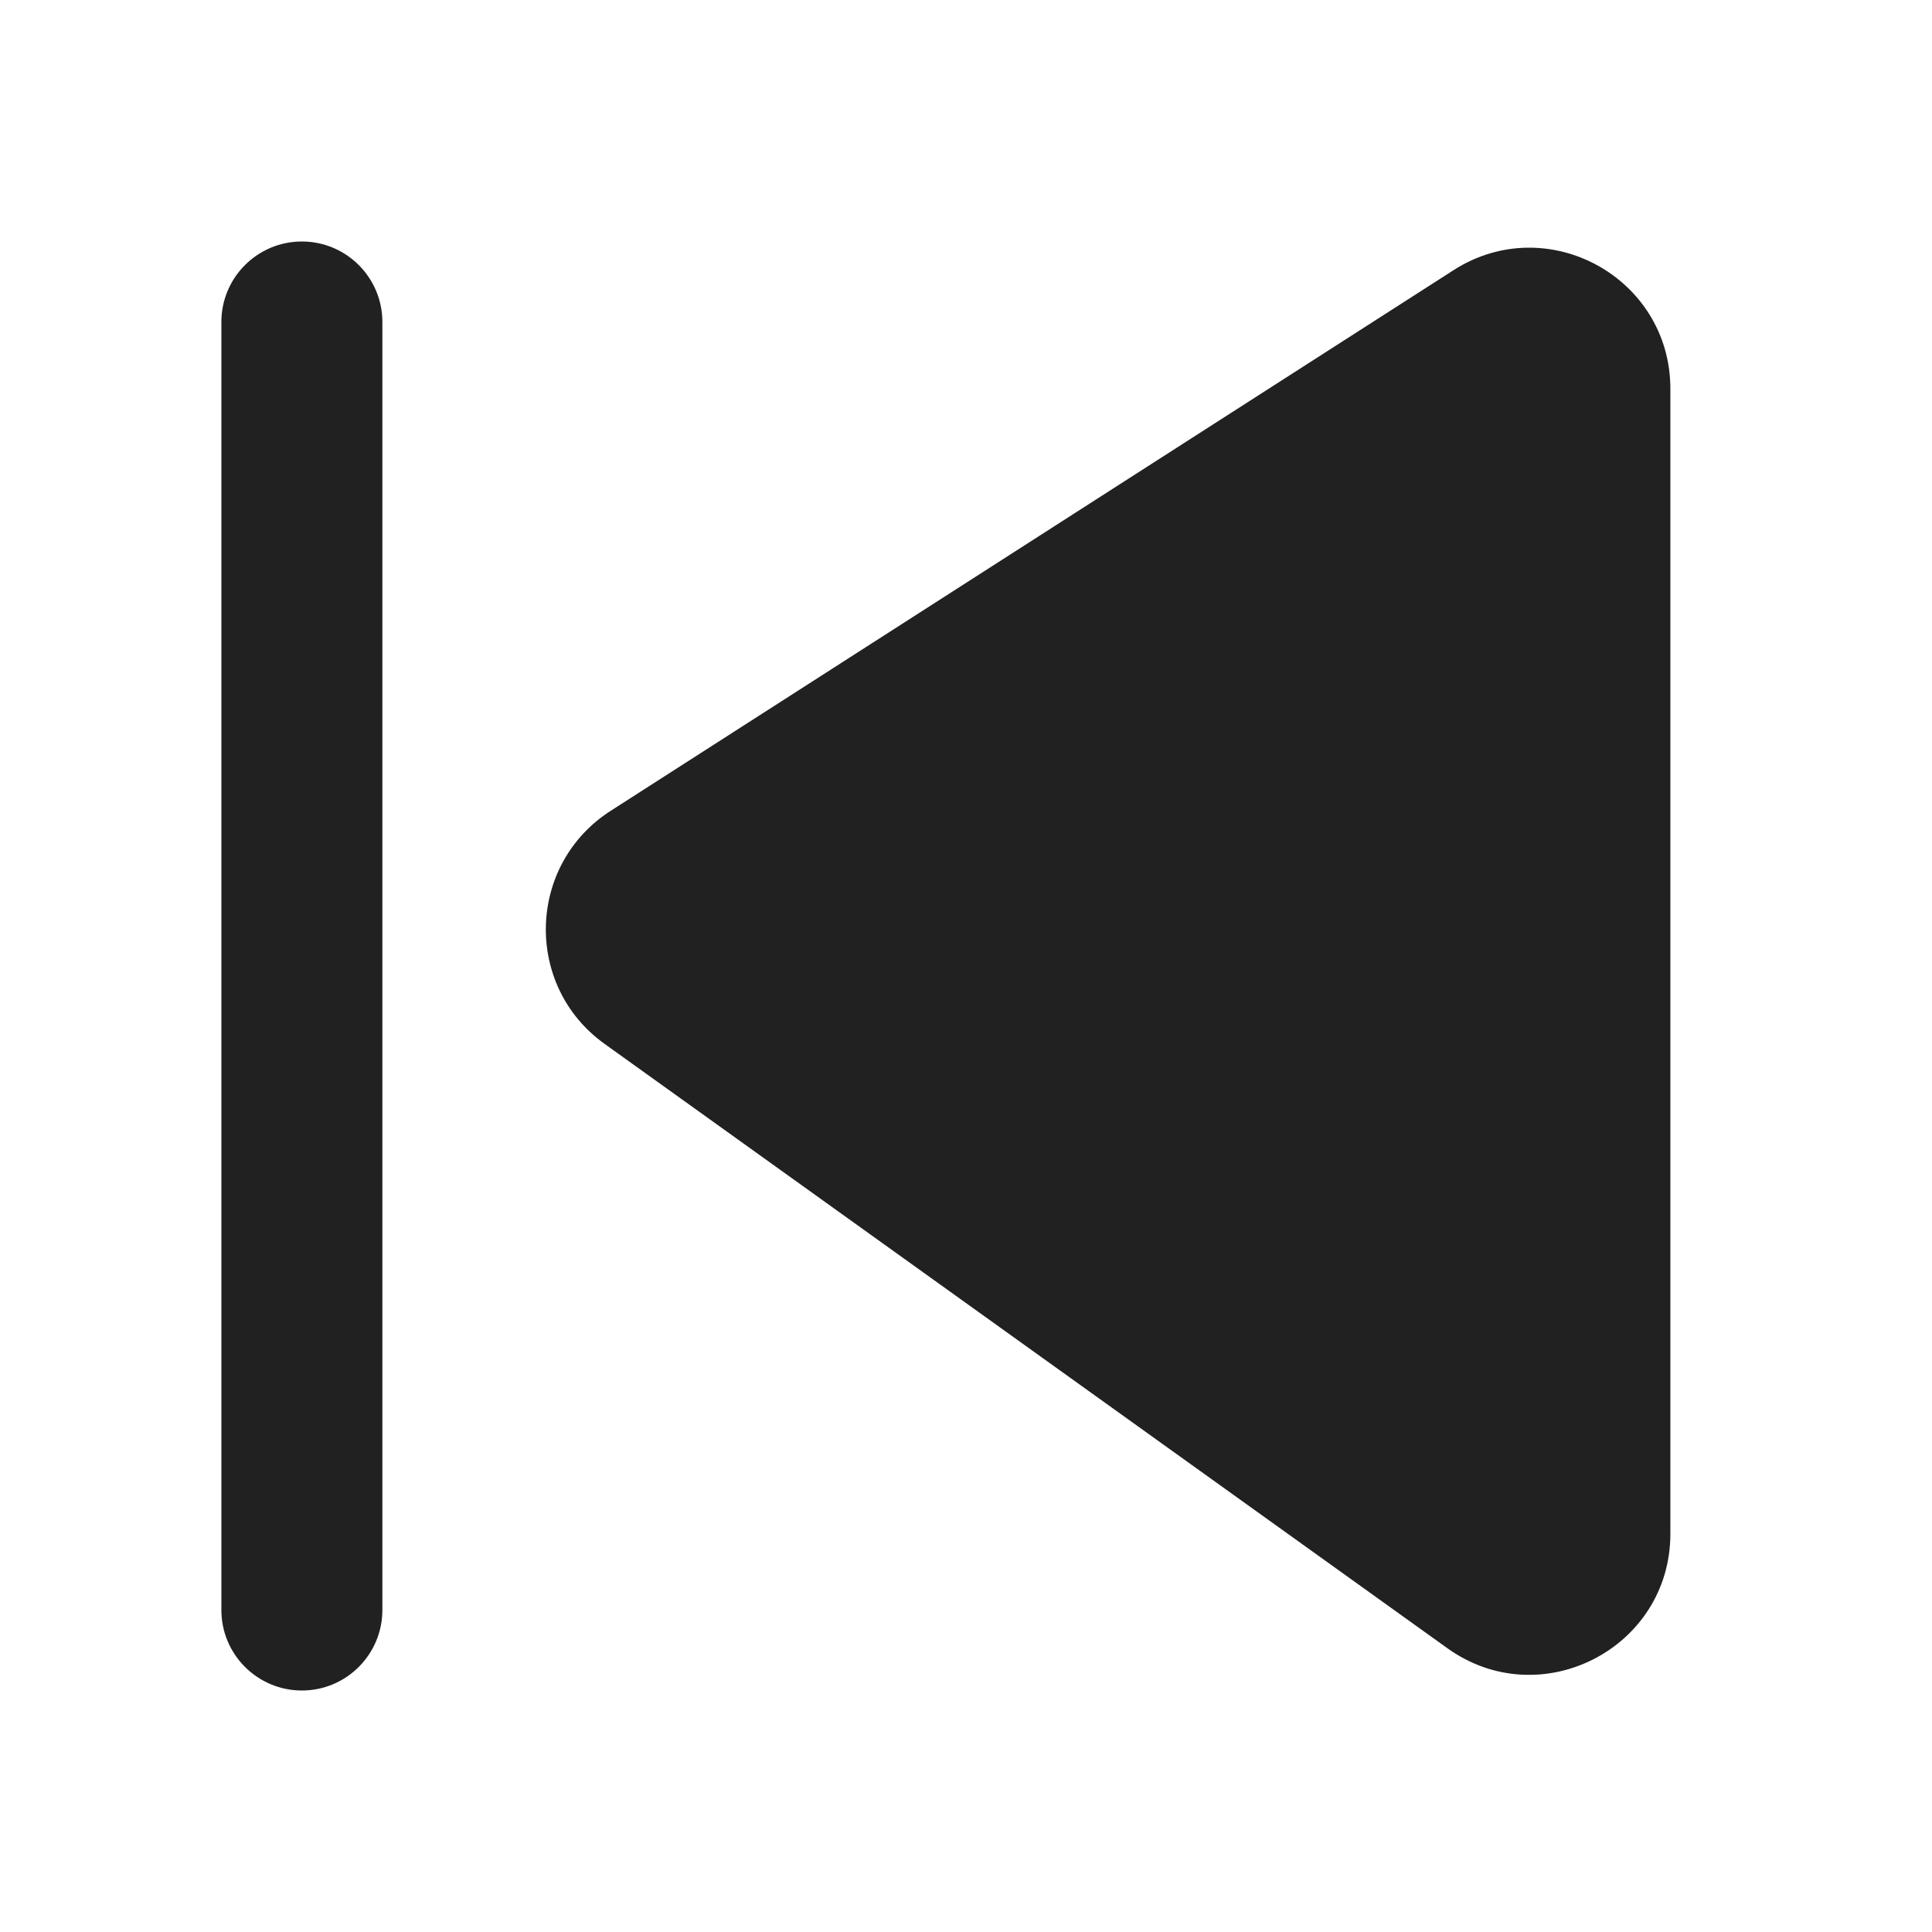
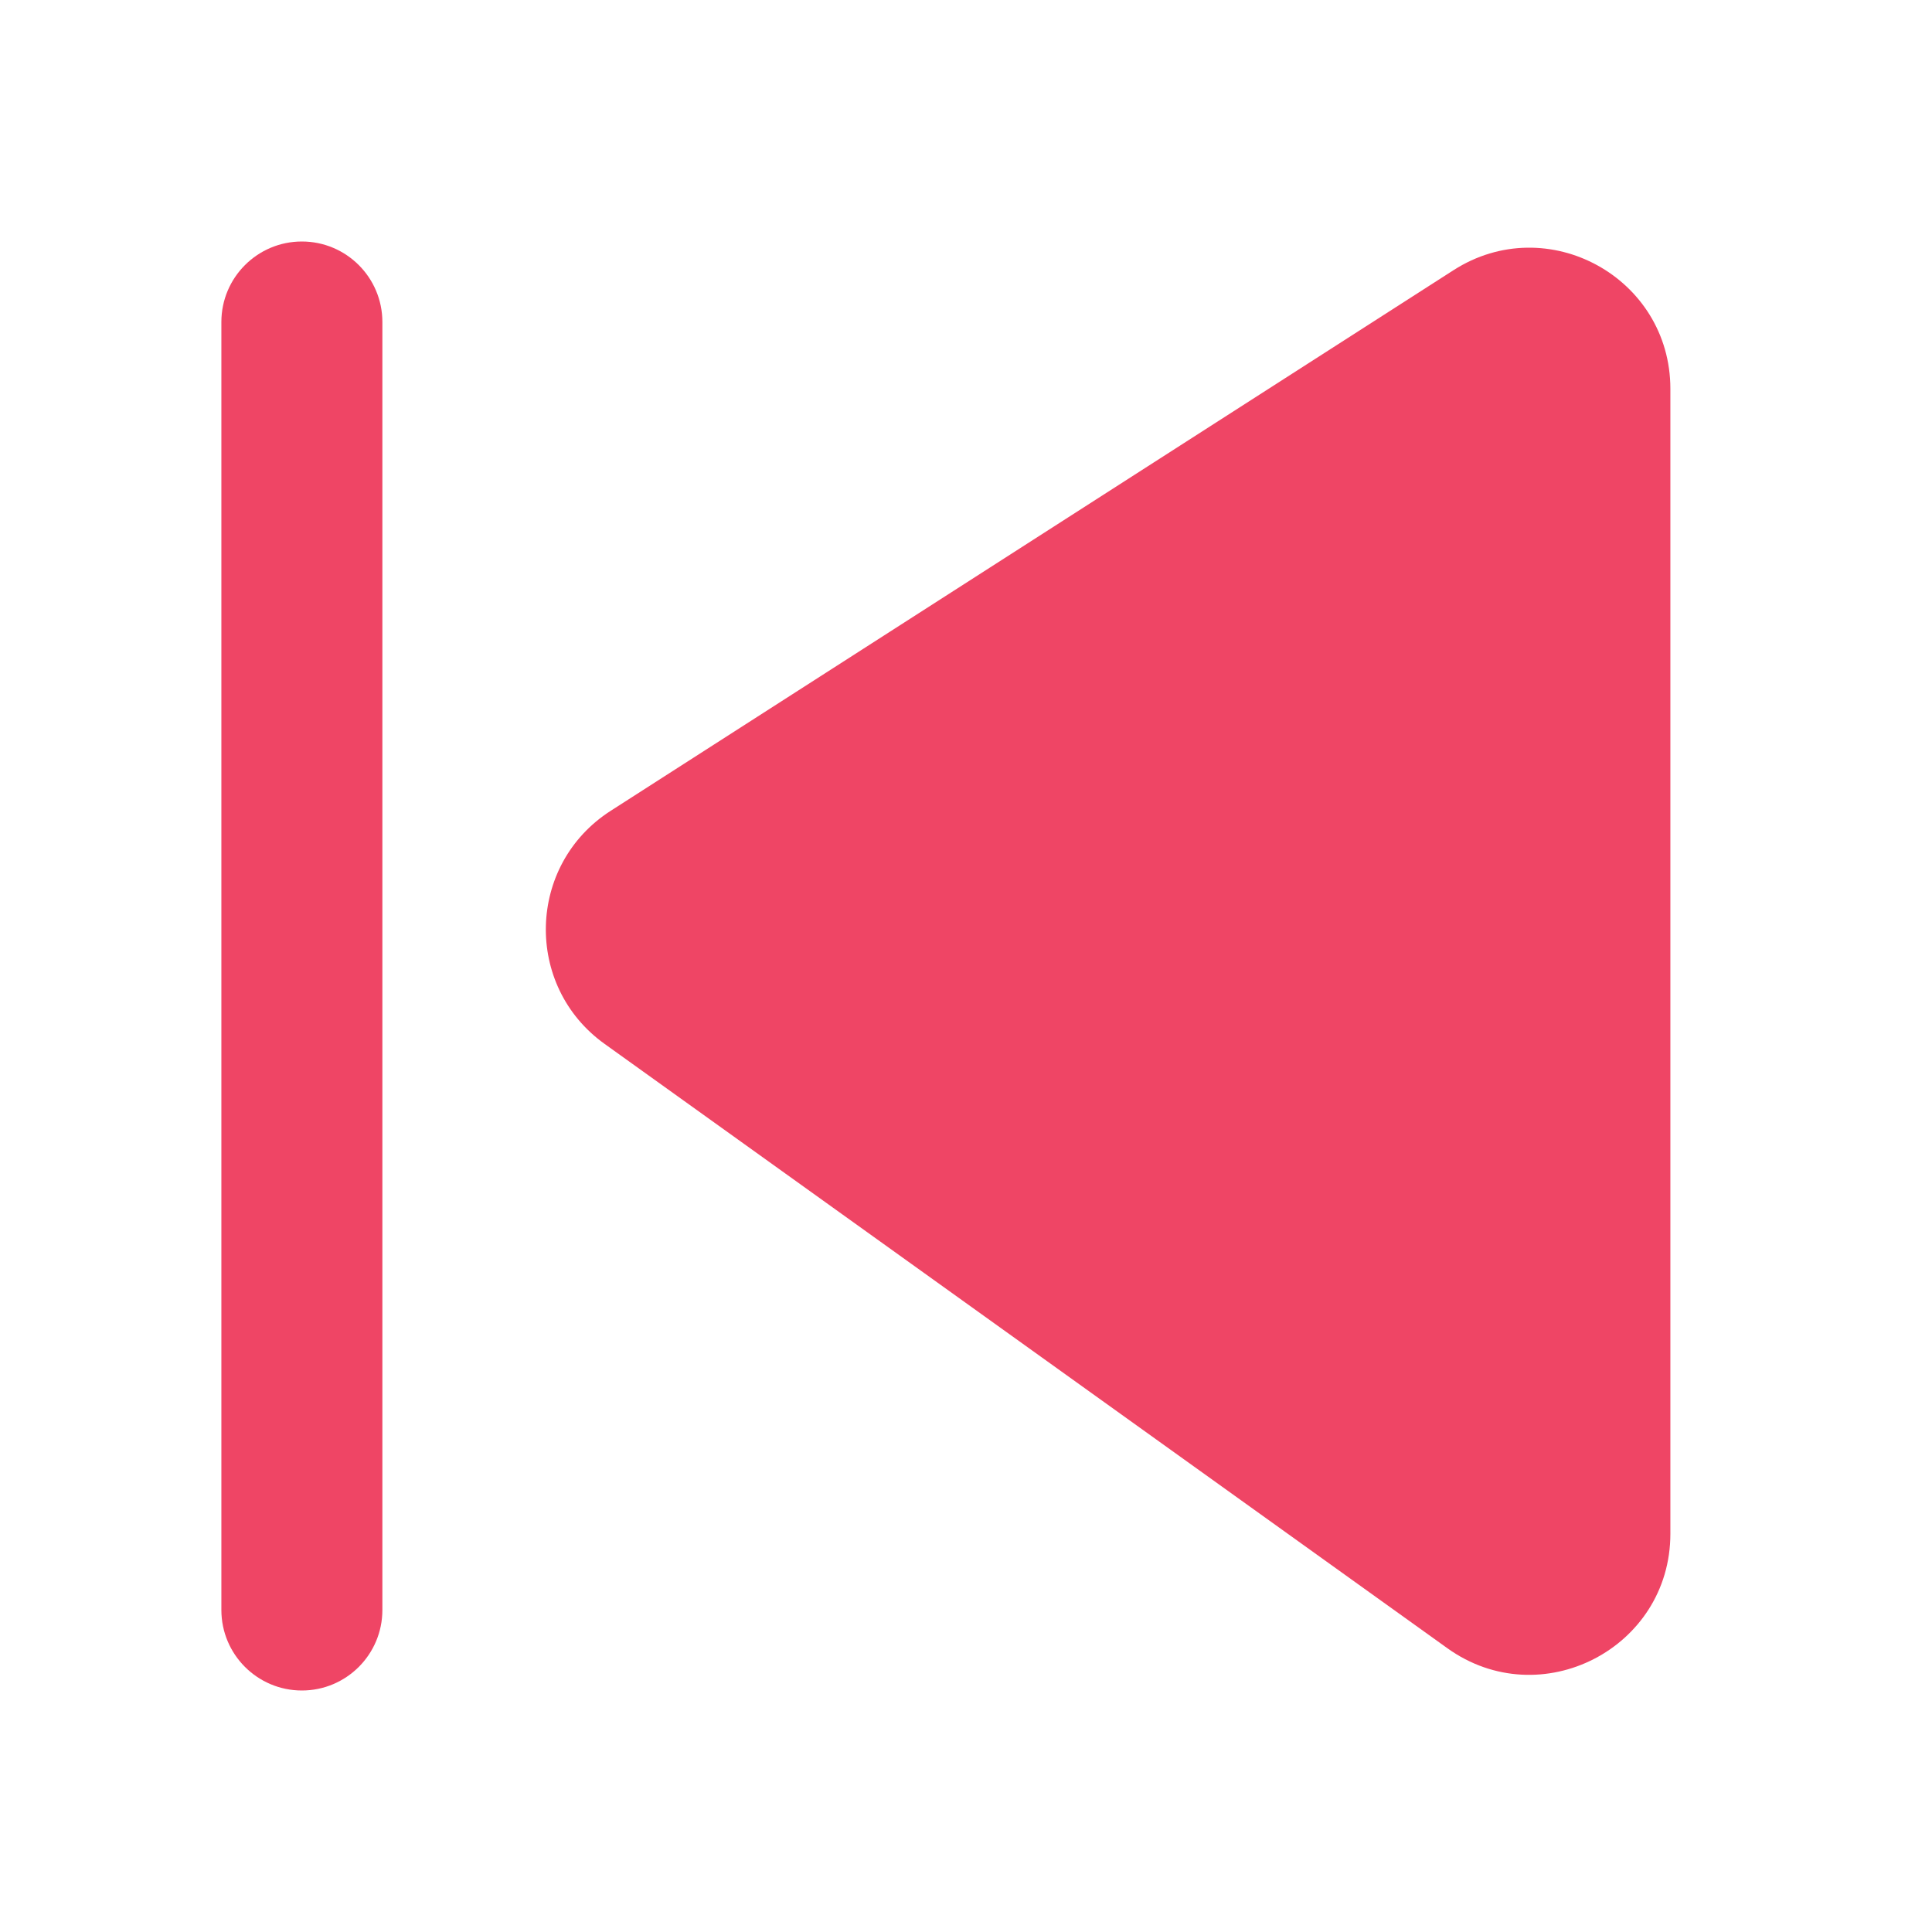
- <svg xmlns="http://www.w3.org/2000/svg" width="800px" height="800px" viewBox="0 0 24 24" fill="none">
-   <path d="M2.75 20C2.75 20.552 3.198 21 3.75 21C4.302 21 4.75 20.552 4.75 20L4.75 4C4.75 3.448 4.302 3 3.75 3C3.198 3 2.75 3.448 2.75 4V20Z" fill="#212121" />
-   <path d="M20.75 19.053C20.75 20.477 19.138 21.305 17.98 20.475L7.511 12.968C6.506 12.248 6.545 10.741 7.585 10.073L18.055 3.357C19.22 2.609 20.75 3.446 20.75 4.83L20.75 19.053Z" fill="#212121" />
+ <svg xmlns="http://www.w3.org/2000/svg" width="800px" height="800px" viewBox="0 0 24 24" fill="none" version="1.1" id="svg4592">
+   <defs id="defs4596" />
+   <path d="M2.75 20C2.75 20.552 3.198 21 3.75 21C4.302 21 4.75 20.552 4.75 20L4.75 4C4.75 3.448 4.302 3 3.75 3C3.198 3 2.75 3.448 2.75 4V20Z" fill="#212121" id="path4588" style="fill:#ef4565" />
+   <path d="M20.75 19.053C20.75 20.477 19.138 21.305 17.98 20.475L7.511 12.968C6.506 12.248 6.545 10.741 7.585 10.073L18.055 3.357C19.22 2.609 20.75 3.446 20.75 4.83L20.75 19.053Z" fill="#212121" id="path4590" style="fill:#ef4565" />
</svg>
